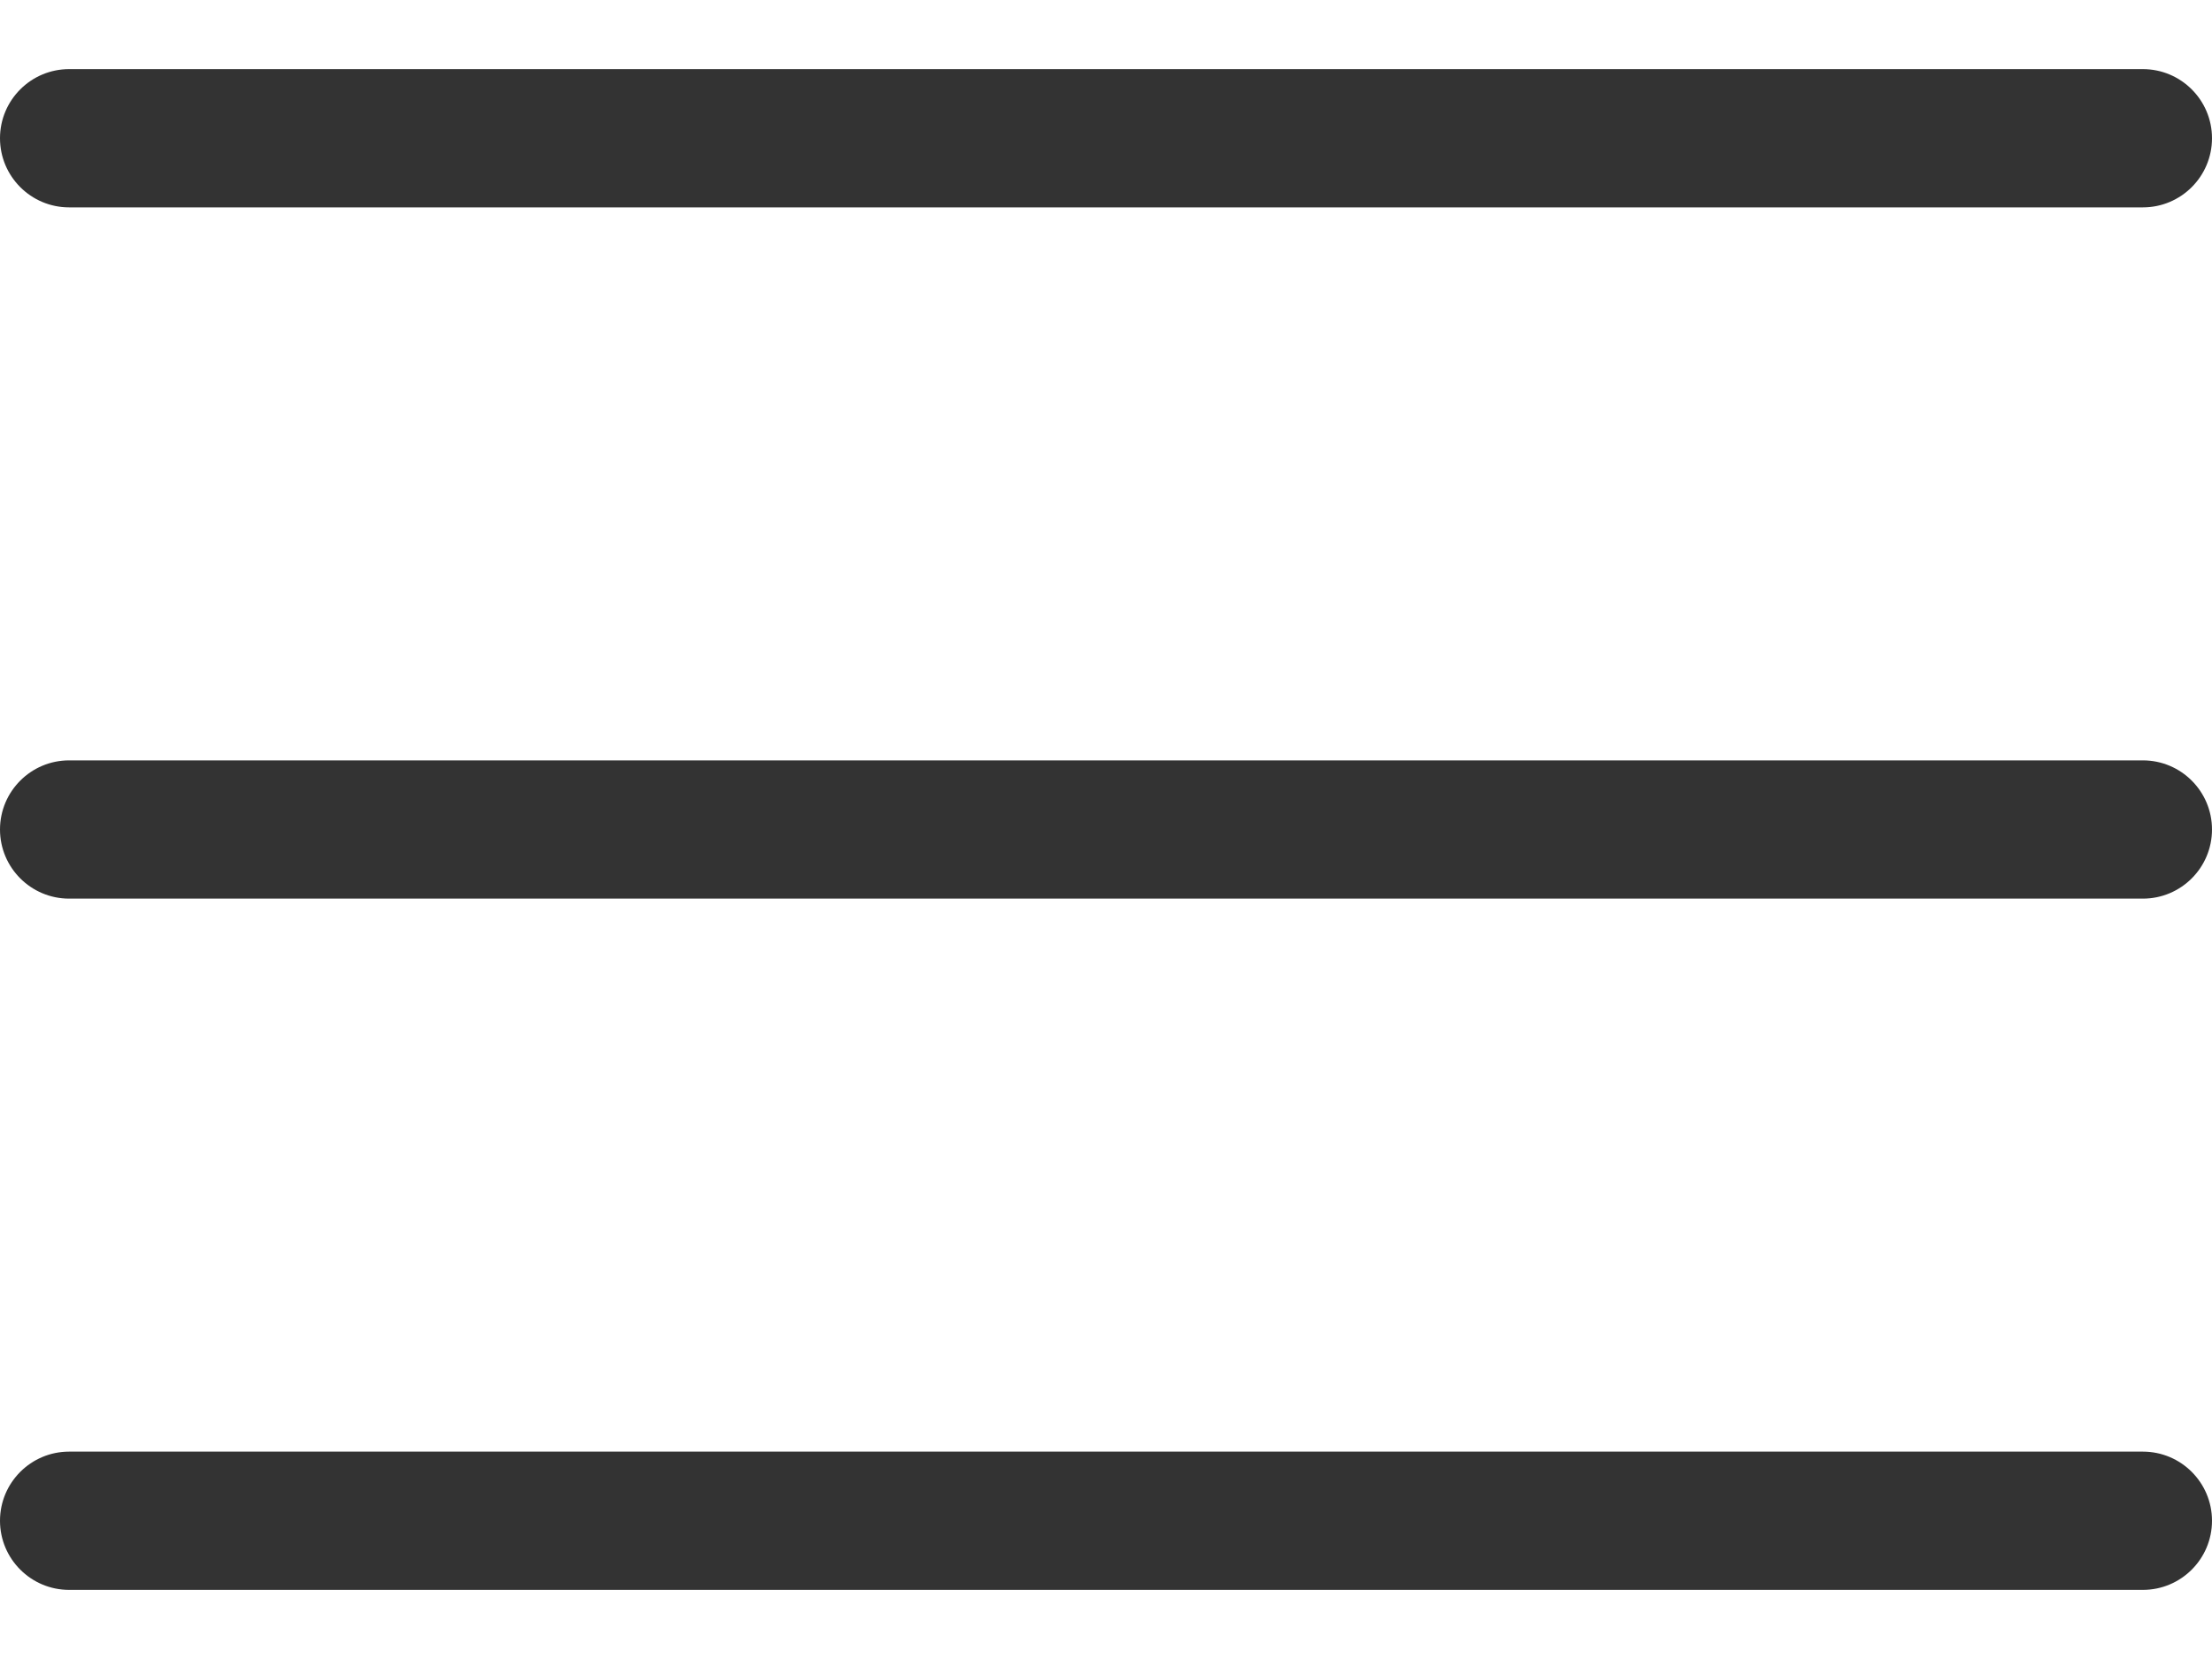
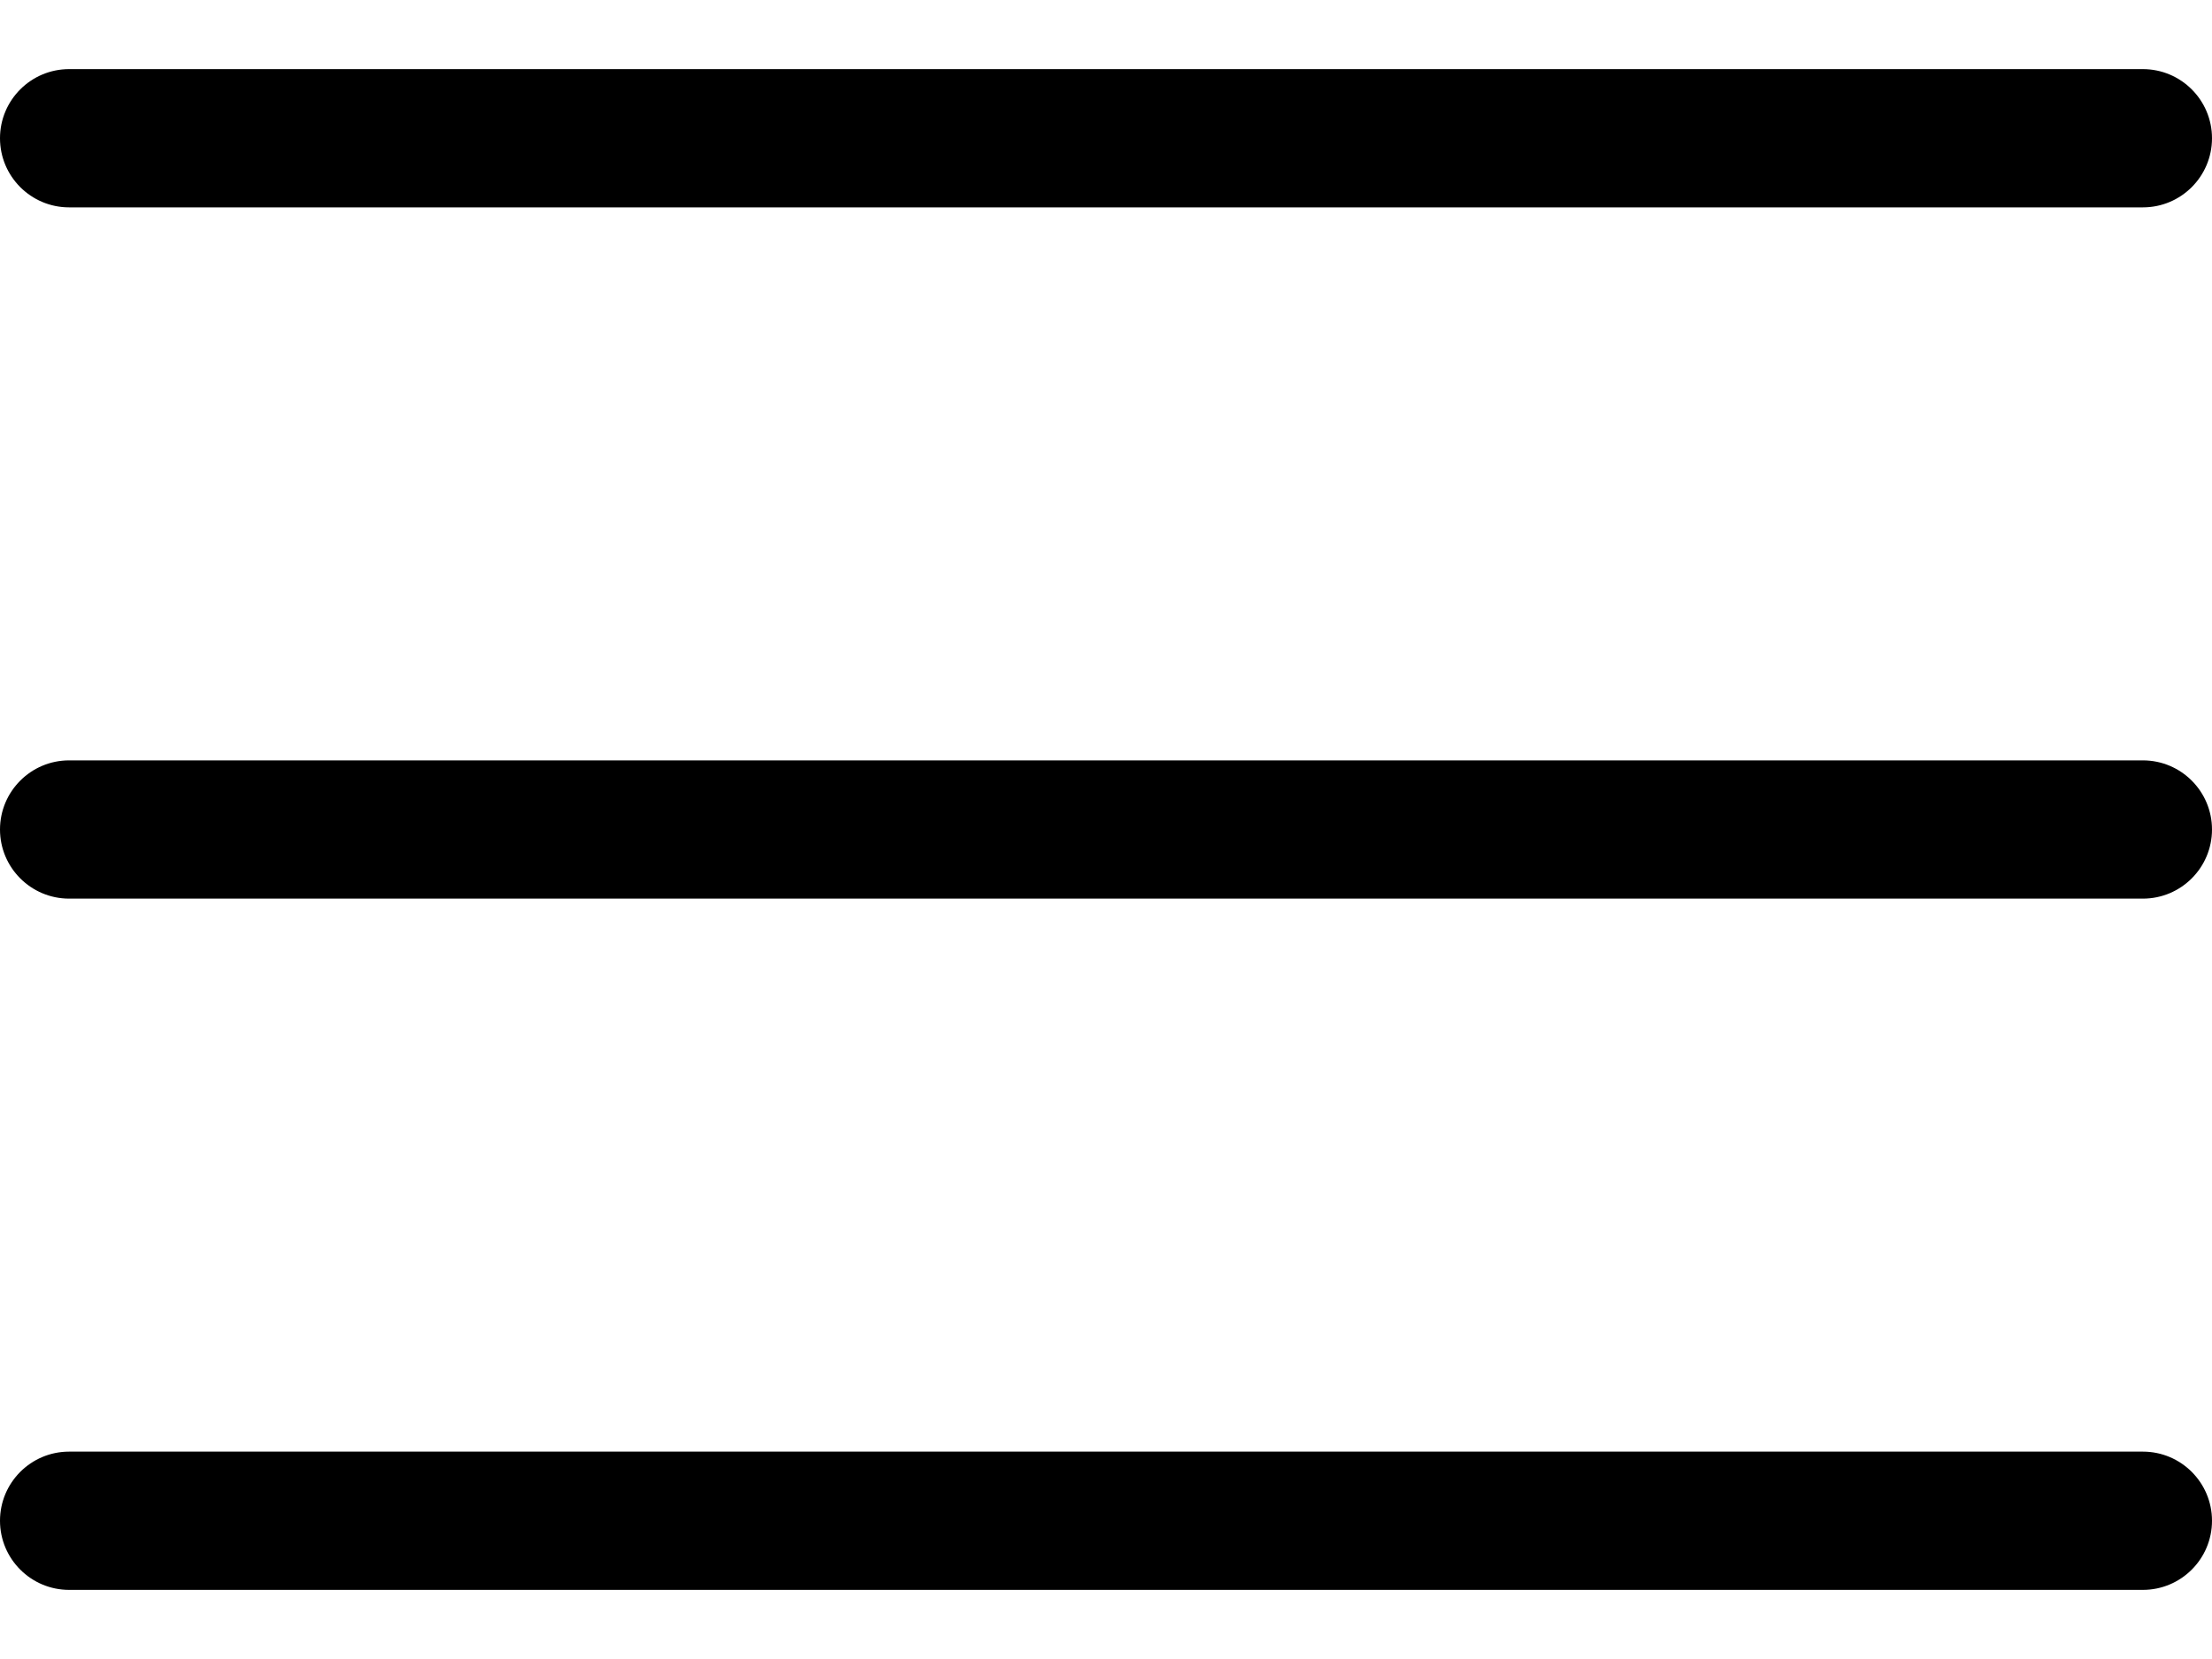
<svg xmlns="http://www.w3.org/2000/svg" width="24" height="18" viewBox="0 0 24 18" fill="none">
-   <path d="M0.75 2.25H23.25C23.664 2.25 24 1.914 24 1.5C24 1.086 23.664 0.75 23.25 0.75H0.75C0.336 0.75 0 1.086 0 1.5C0 1.914 0.336 2.25 0.75 2.25Z" fill="black" fill-opacity="0.8" />
-   <path d="M23.25 8.25H0.75C0.336 8.25 0 8.586 0 9C0 9.414 0.336 9.75 0.75 9.75H23.25C23.664 9.75 24 9.414 24 9C24 8.586 23.664 8.25 23.25 8.25Z" fill="black" fill-opacity="0.8" />
-   <path d="M23.25 15.75H0.75C0.336 15.75 0 16.086 0 16.5C0 16.914 0.336 17.25 0.75 17.25H23.25C23.664 17.25 24 16.914 24 16.5C24 16.086 23.664 15.75 23.25 15.75Z" fill="black" fill-opacity="0.8" />
+   <path d="M0.75 2.25H23.25C23.664 2.25 24 1.914 24 1.5C24 1.086 23.664 0.75 23.25 0.75H0.75C0.336 0.75 0 1.086 0 1.5C0 1.914 0.336 2.25 0.75 2.25Z" fill="black" />
+   <path d="M23.25 8.25H0.75C0.336 8.25 0 8.586 0 9C0 9.414 0.336 9.75 0.75 9.75H23.25C23.664 9.75 24 9.414 24 9C24 8.586 23.664 8.25 23.25 8.25Z" fill="black" />
+   <path d="M23.25 15.75H0.75C0.336 15.75 0 16.086 0 16.5C0 16.914 0.336 17.25 0.75 17.25H23.25C23.664 17.25 24 16.914 24 16.5C24 16.086 23.664 15.75 23.25 15.75Z" fill="black" />
</svg>
